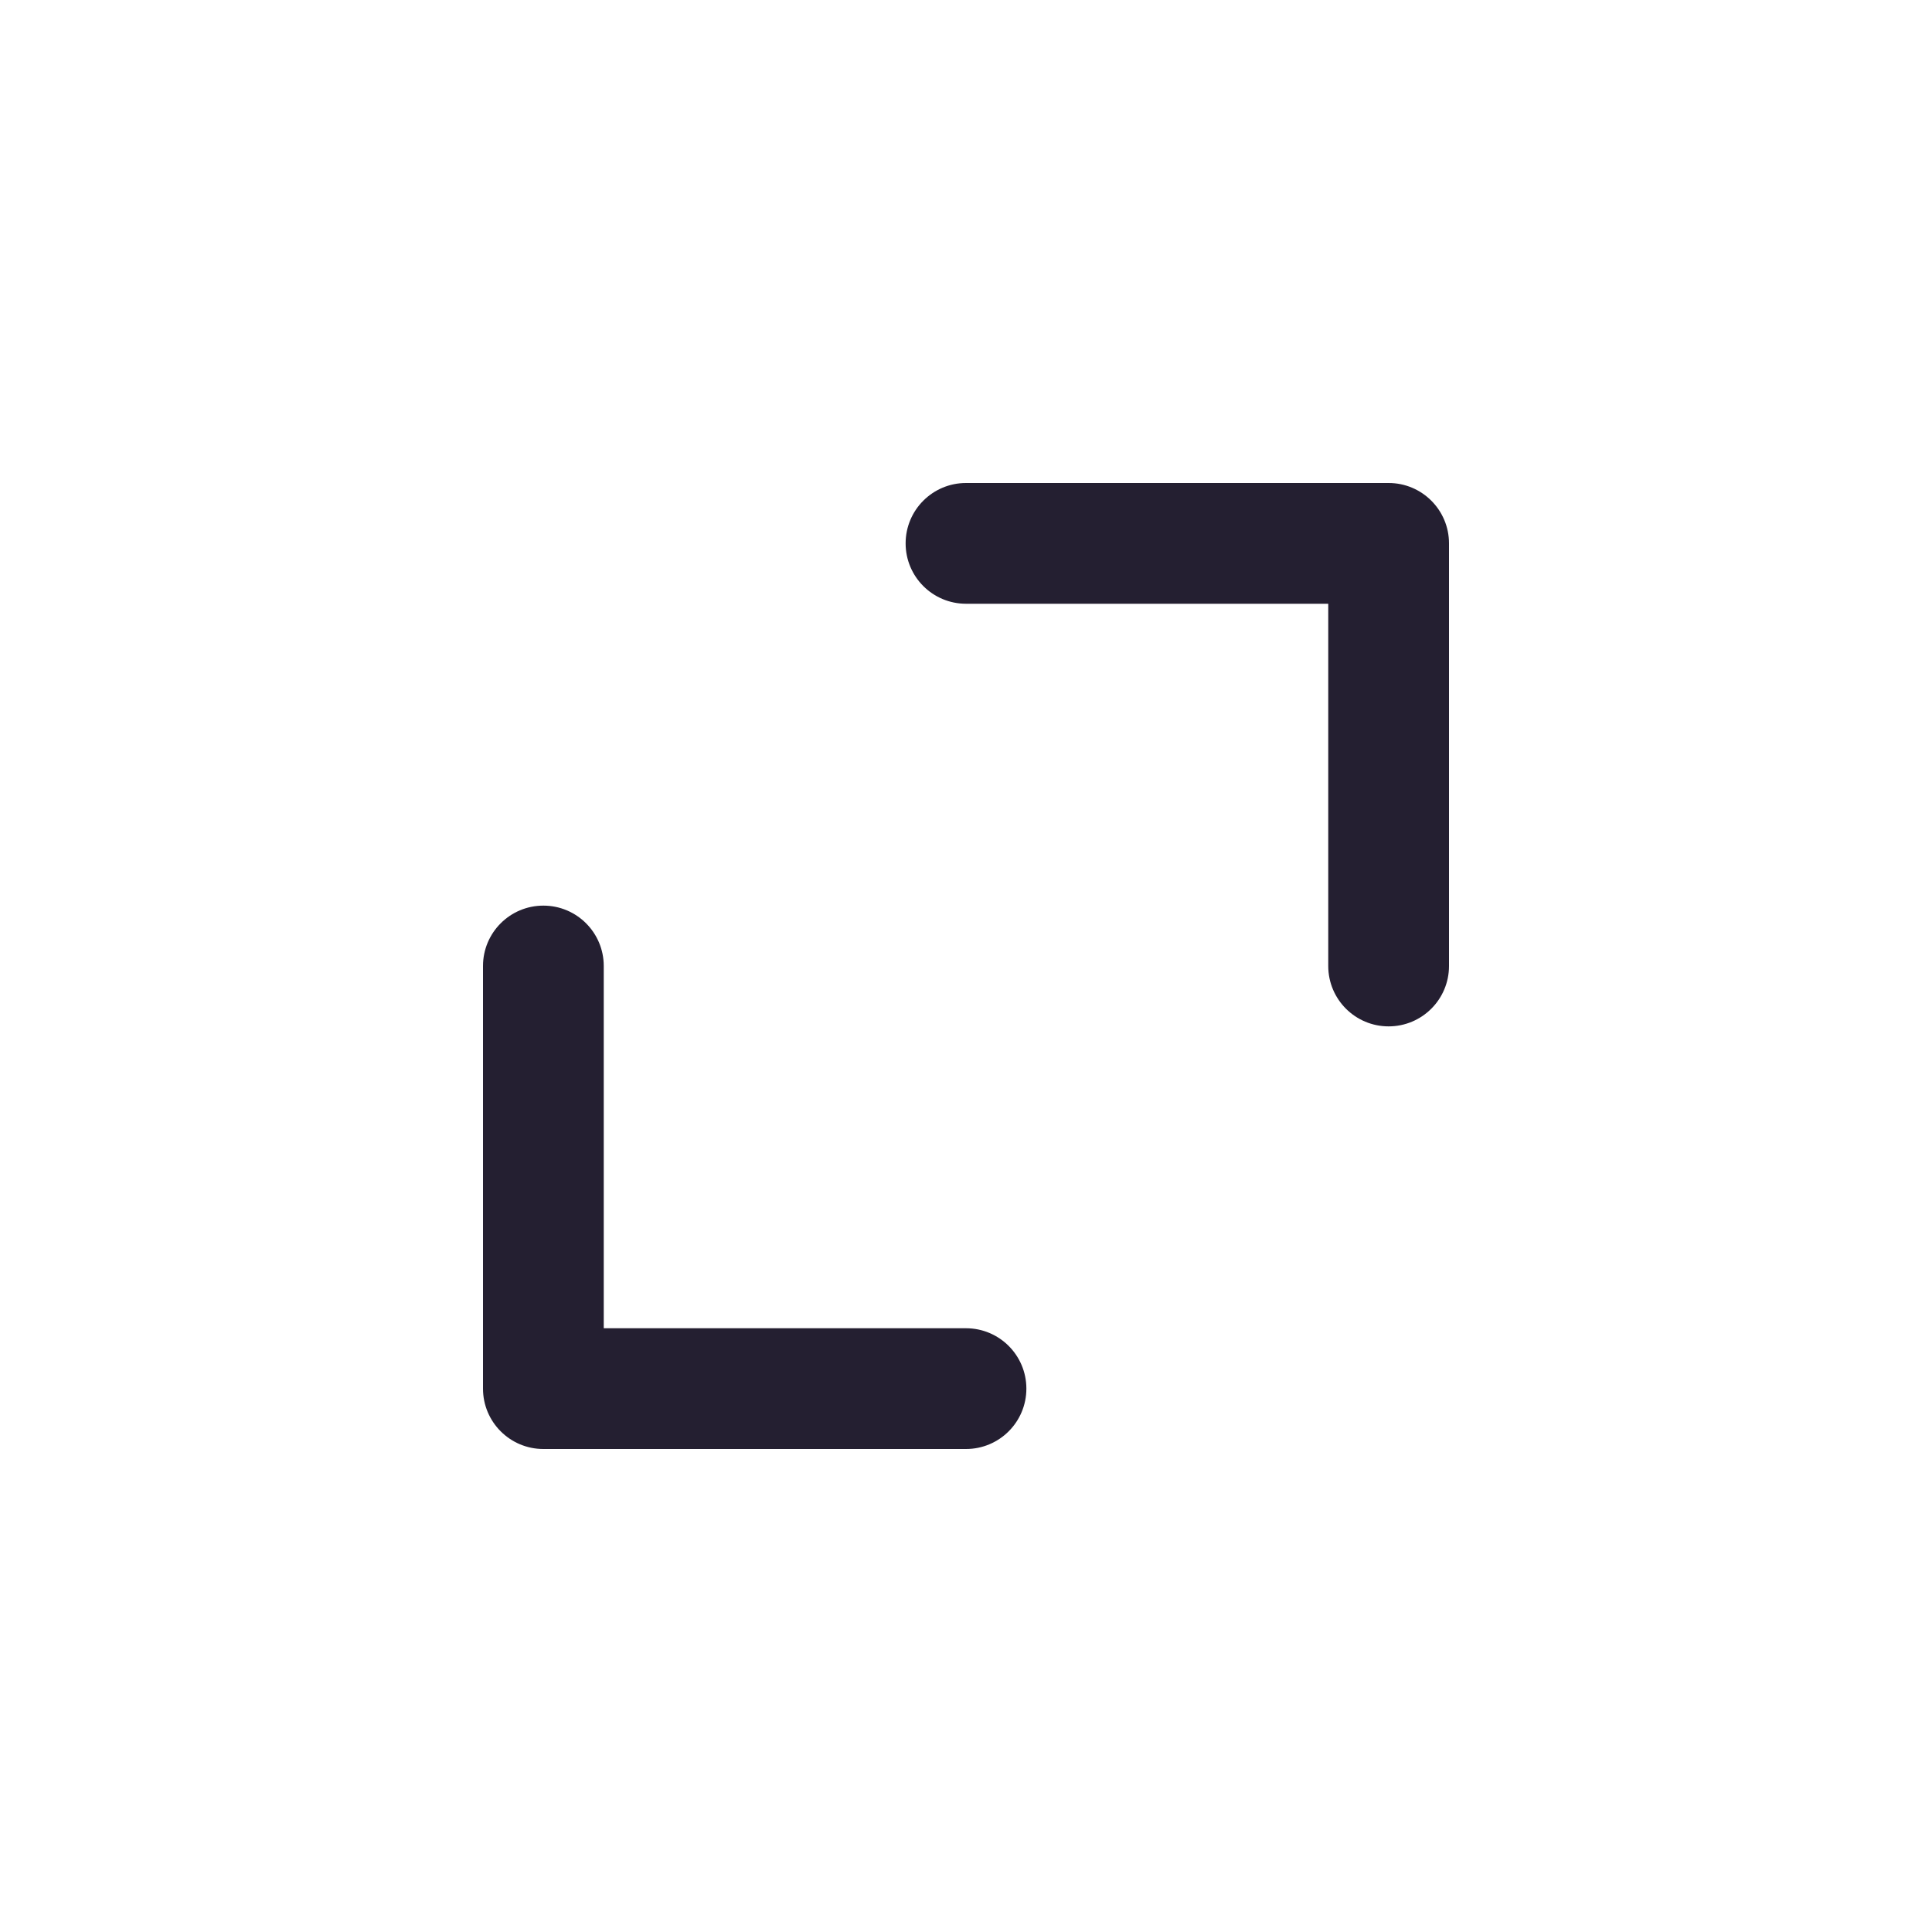
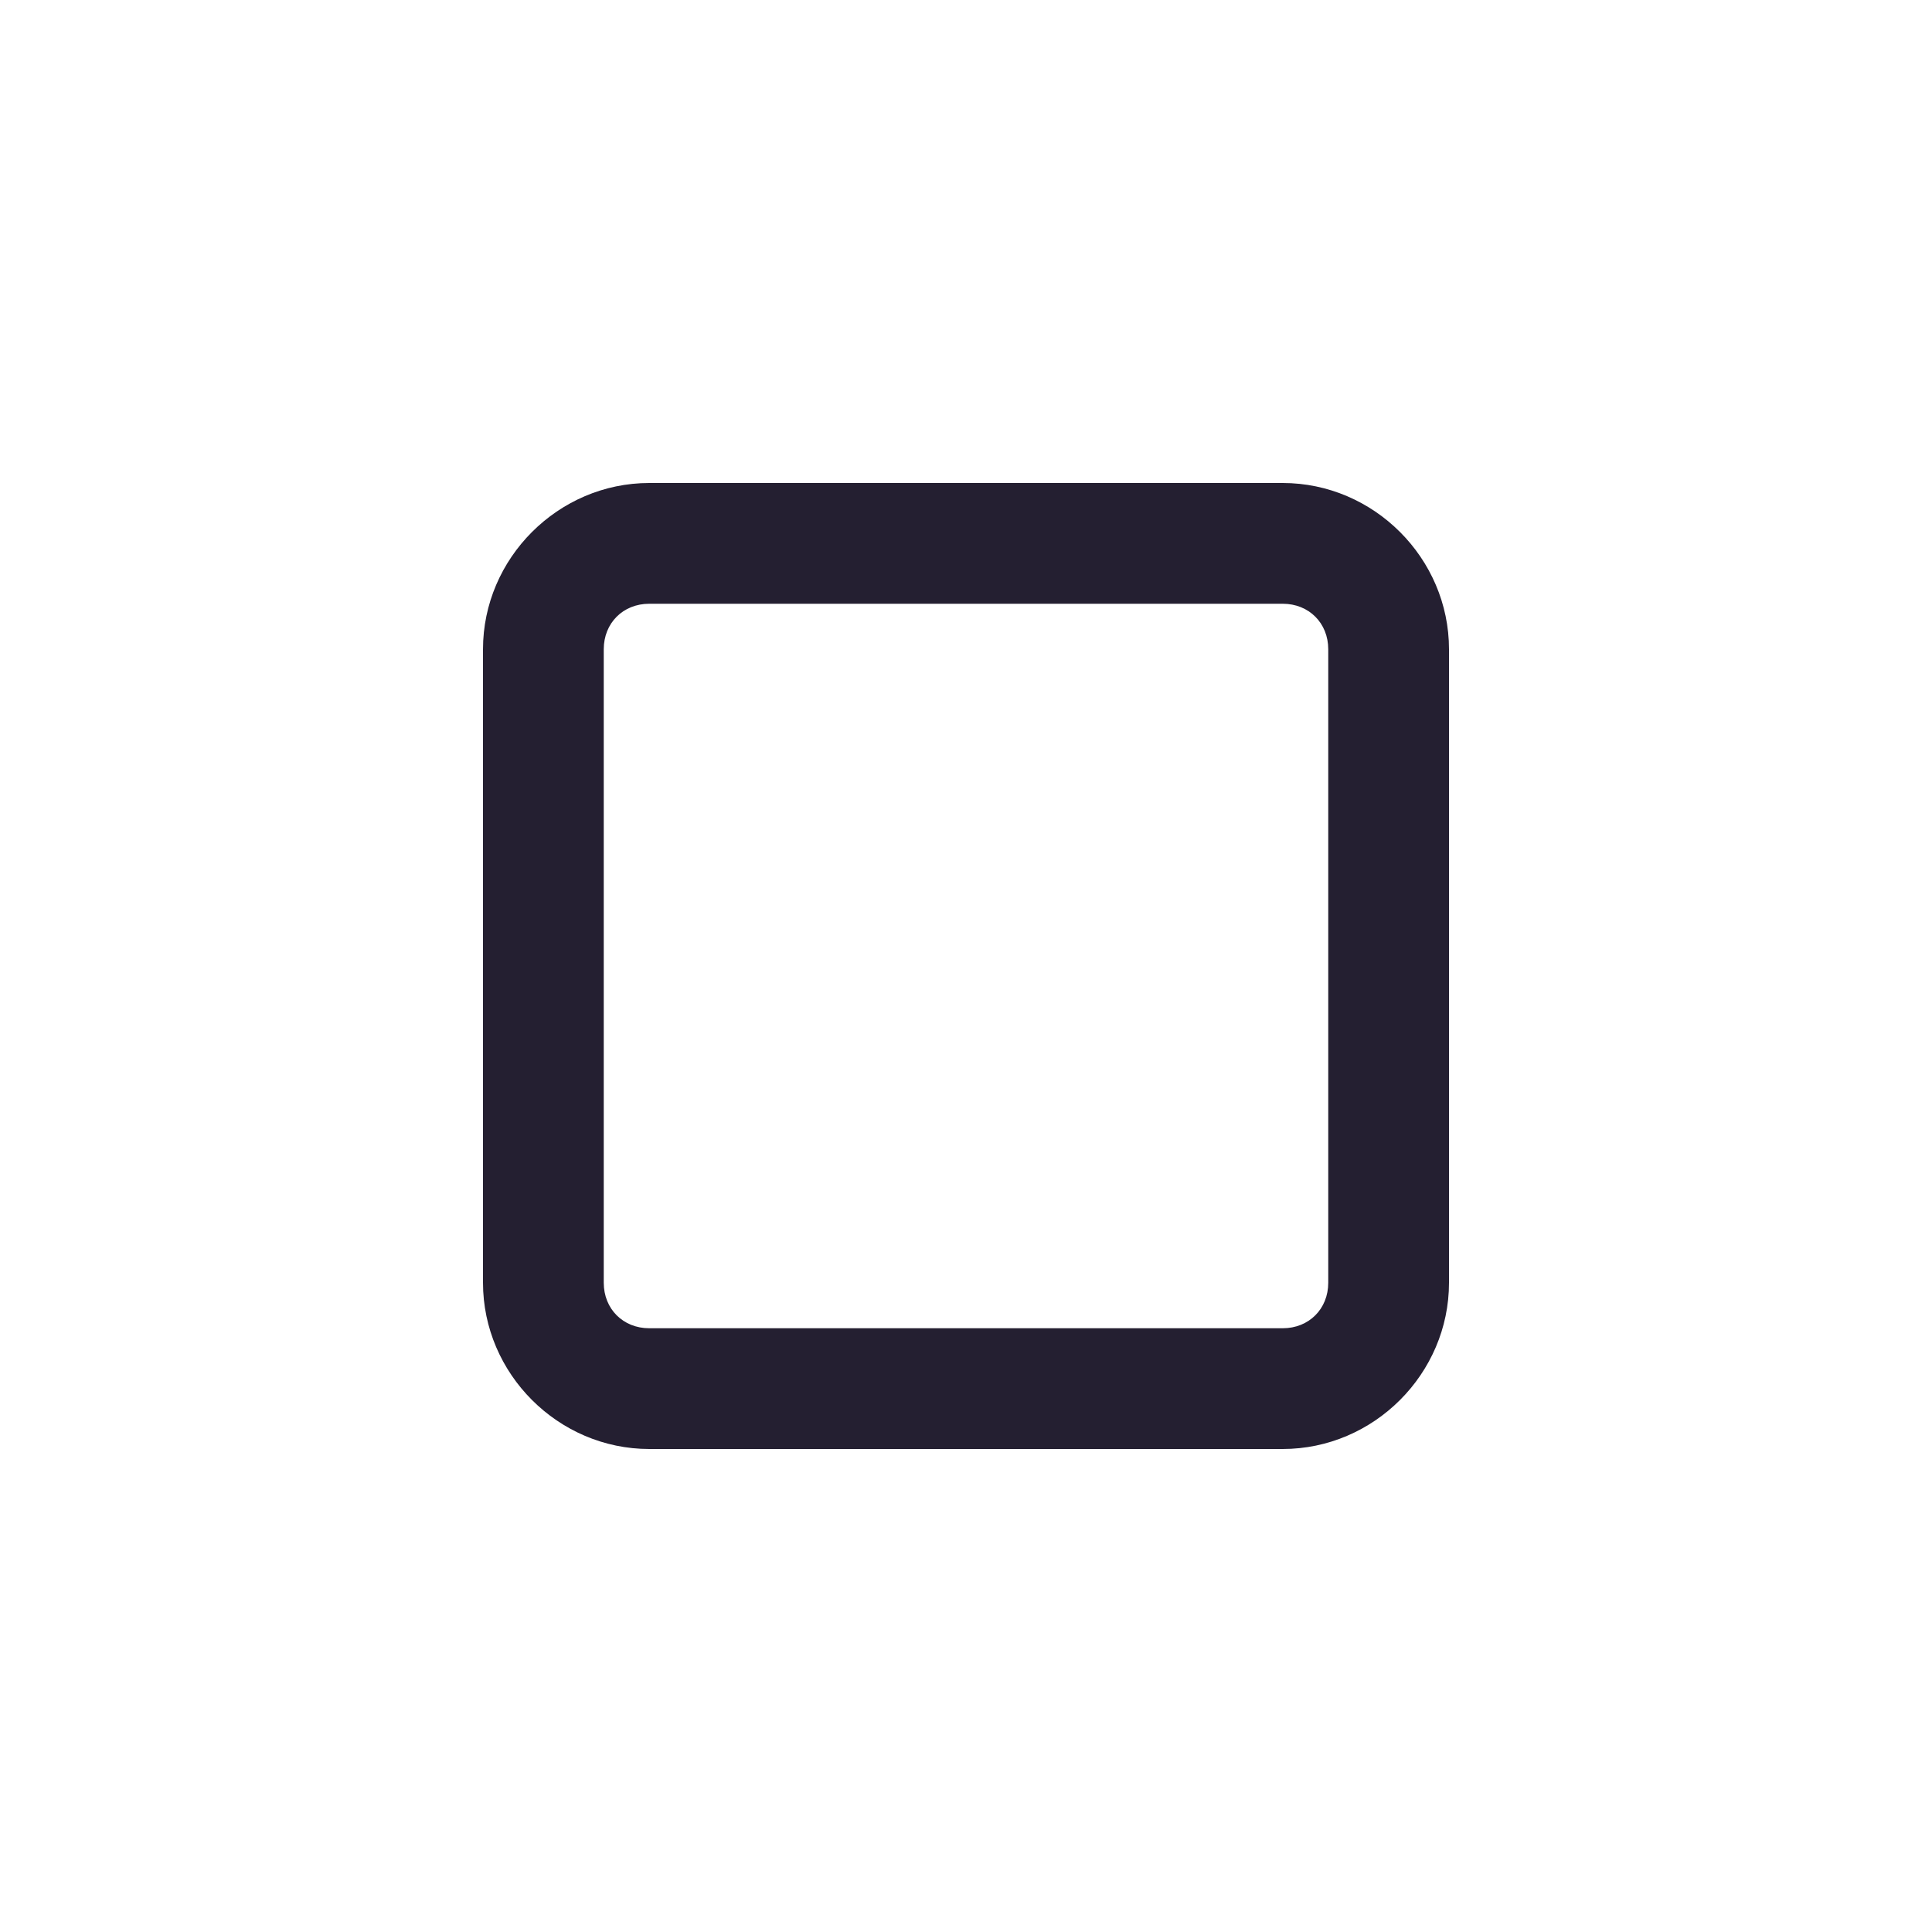
<svg xmlns="http://www.w3.org/2000/svg" height="16px" viewBox="0 0 16 16" width="16px" version="1.1" id="svg4">
  <defs id="defs8" />
-   <path style="color:#000000;fill:#241f31;stroke-linecap:round;stroke-linejoin:round;-inkscape-stroke:none" d="M 8,4 A 0.5,0.5 0 0 0 7.5,4.5 0.5,0.5 0 0 0 8,5 h 3 V 8 A 0.5,0.5 0 0 0 11.5,8.5 0.5,0.5 0 0 0 12,8 V 4.5 A 0.5,0.5 0 0 0 11.5,4 Z" id="path863" />
-   <path style="color:#000000;fill:#241f31;stroke-linecap:round;stroke-linejoin:round;-inkscape-stroke:none" d="M 4.5,7.5 A 0.5,0.5 0 0 0 4,8 v 3.5 A 0.5,0.5 0 0 0 4.5,12 H 8 A 0.5,0.5 0 0 0 8.5,11.5 0.5,0.5 0 0 0 8,11 H 5 V 8 A 0.5,0.5 0 0 0 4.5,7.5 Z" id="path865" />
+   <path style="color:#000000;fill:#241f31;stroke-linecap:round;stroke-linejoin:round;-inkscape-stroke:none" d="M 5.377,4 C 4.623,4 4,4.623 4,5.377 V 10.623 C 4,11.377 4.623,12 5.377,12 H 10.623 C 11.377,12 12,11.377 12,10.623 V 5.377 C 12,4.623 11.377,4 10.623,4 Z m 0,1 H 10.623 C 10.84,5 11,5.16 11,5.377 V 10.623 C 11,10.84 10.84,11 10.623,11 H 5.377 C 5.16,11 5,10.84 5,10.623 V 5.377 C 5,5.16 5.16,5 5.377,5 Z" id="rect1" />
</svg>
